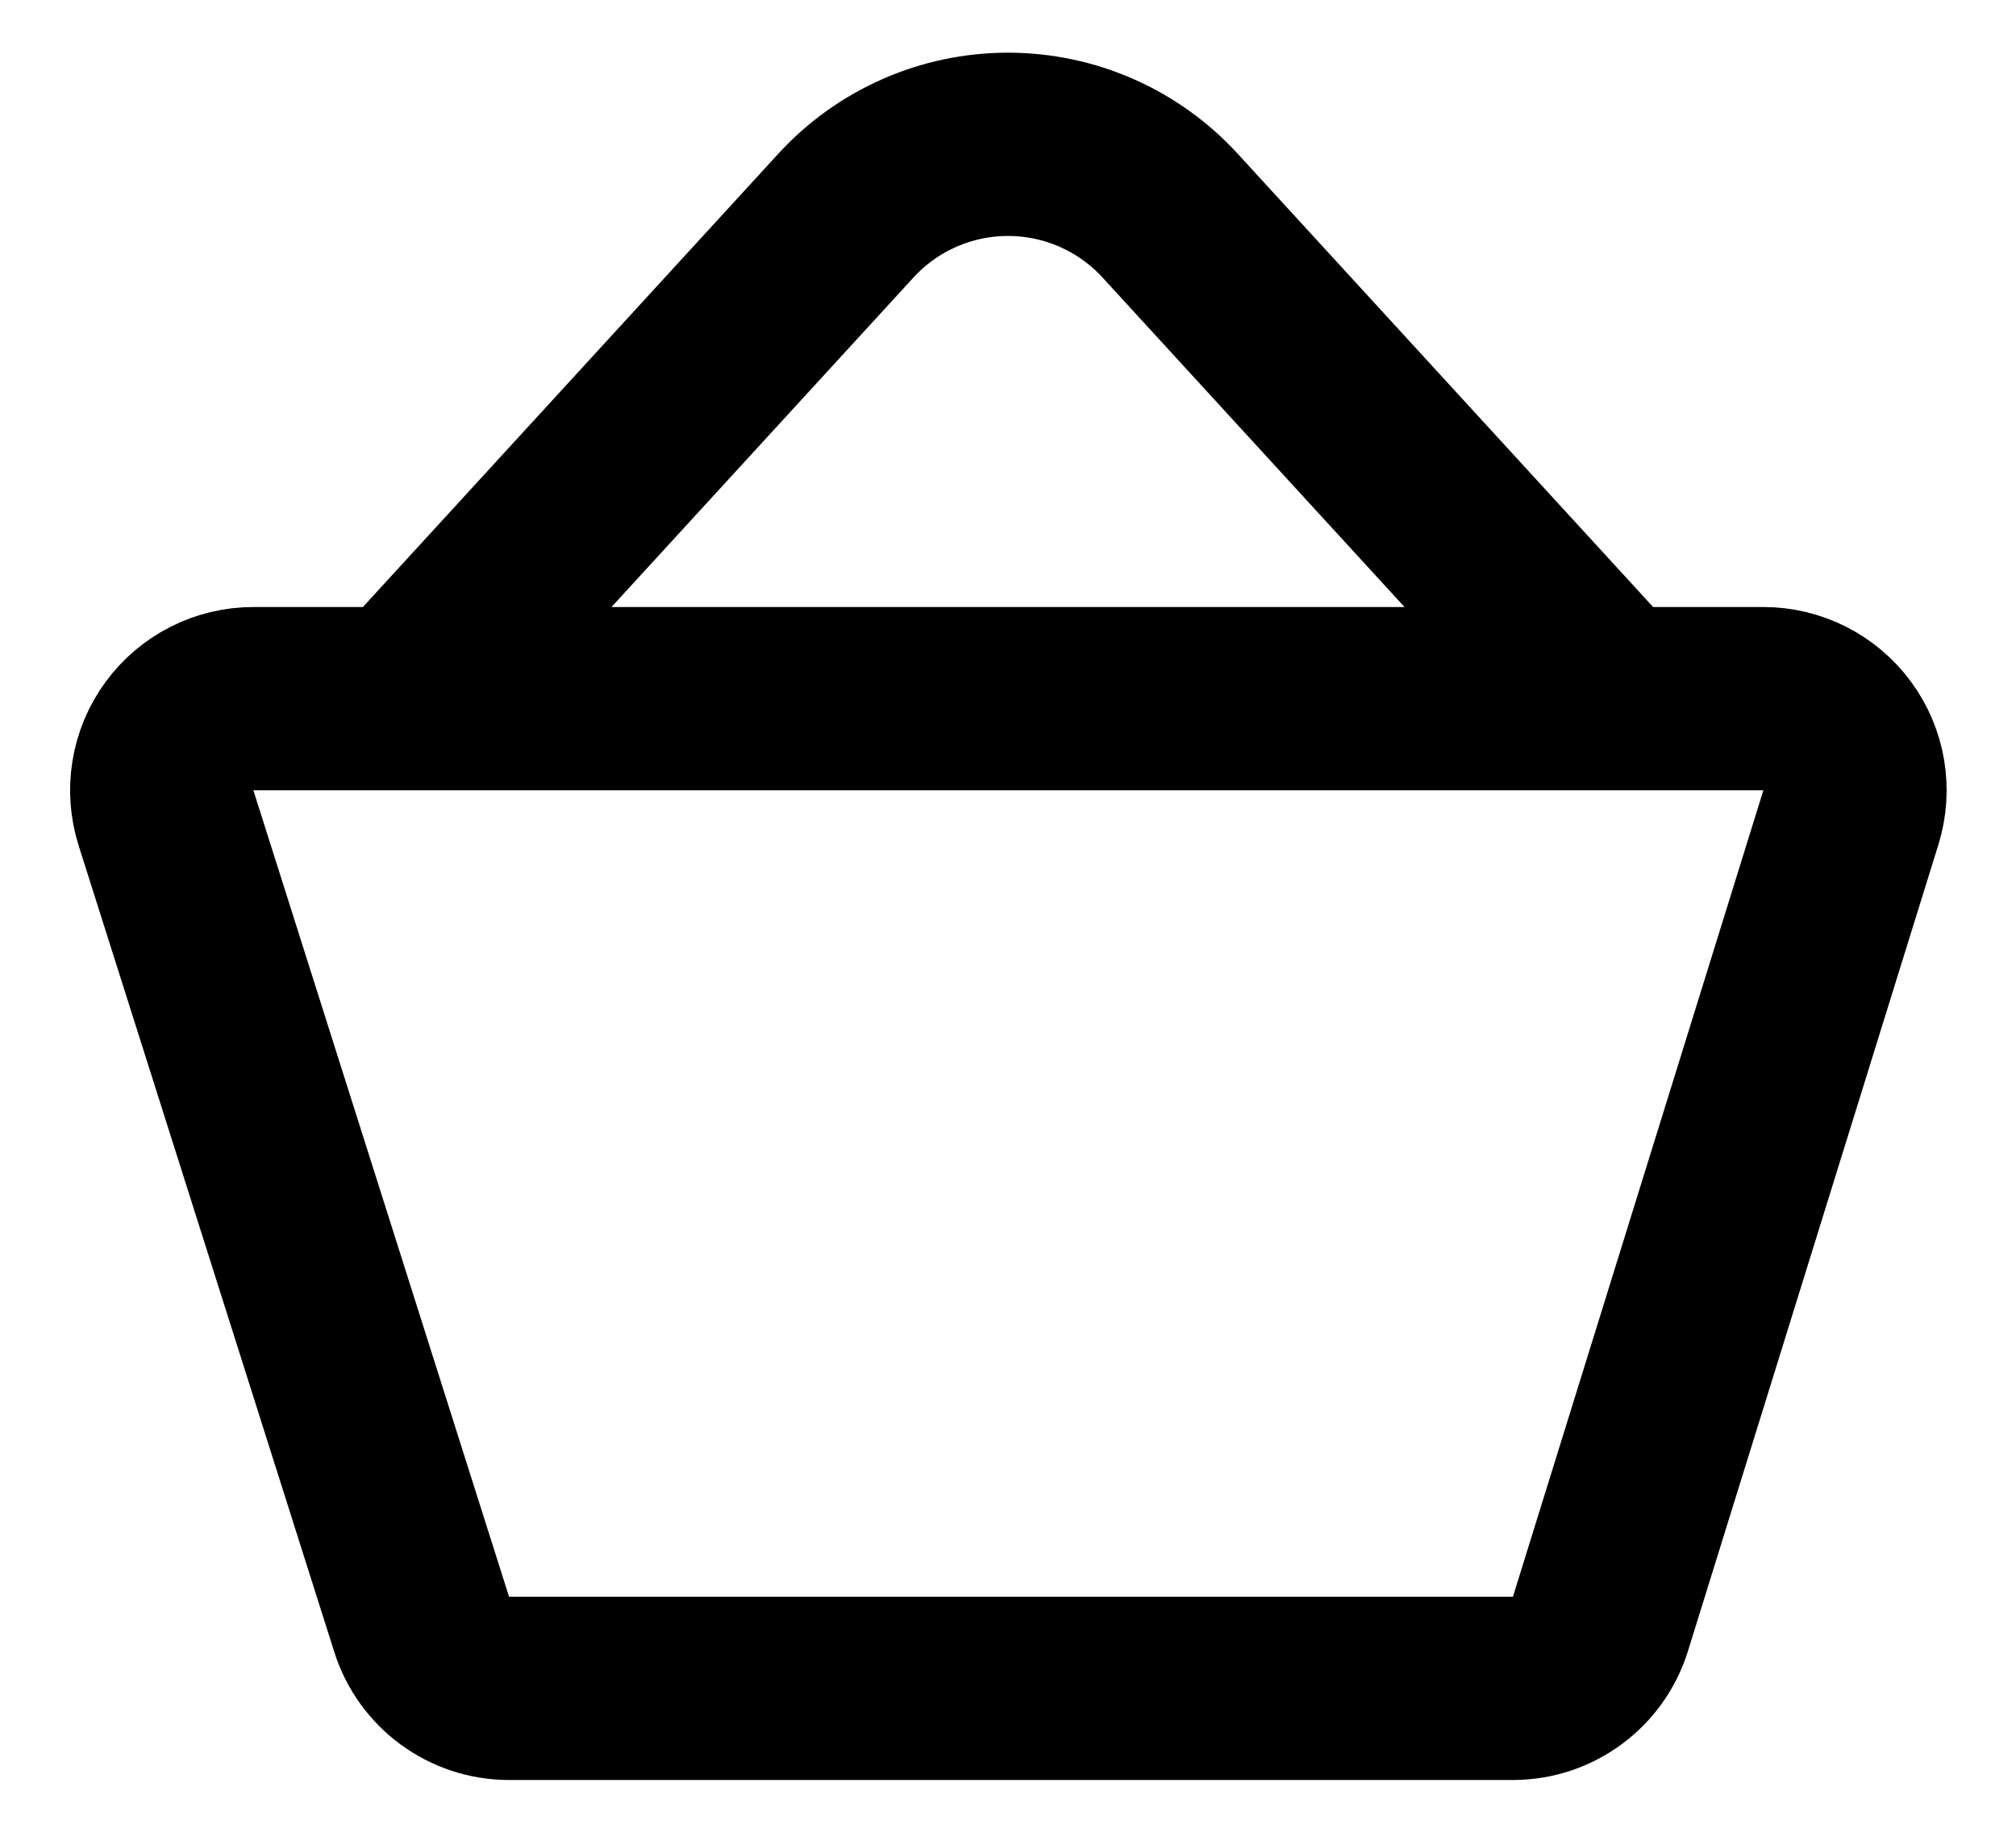
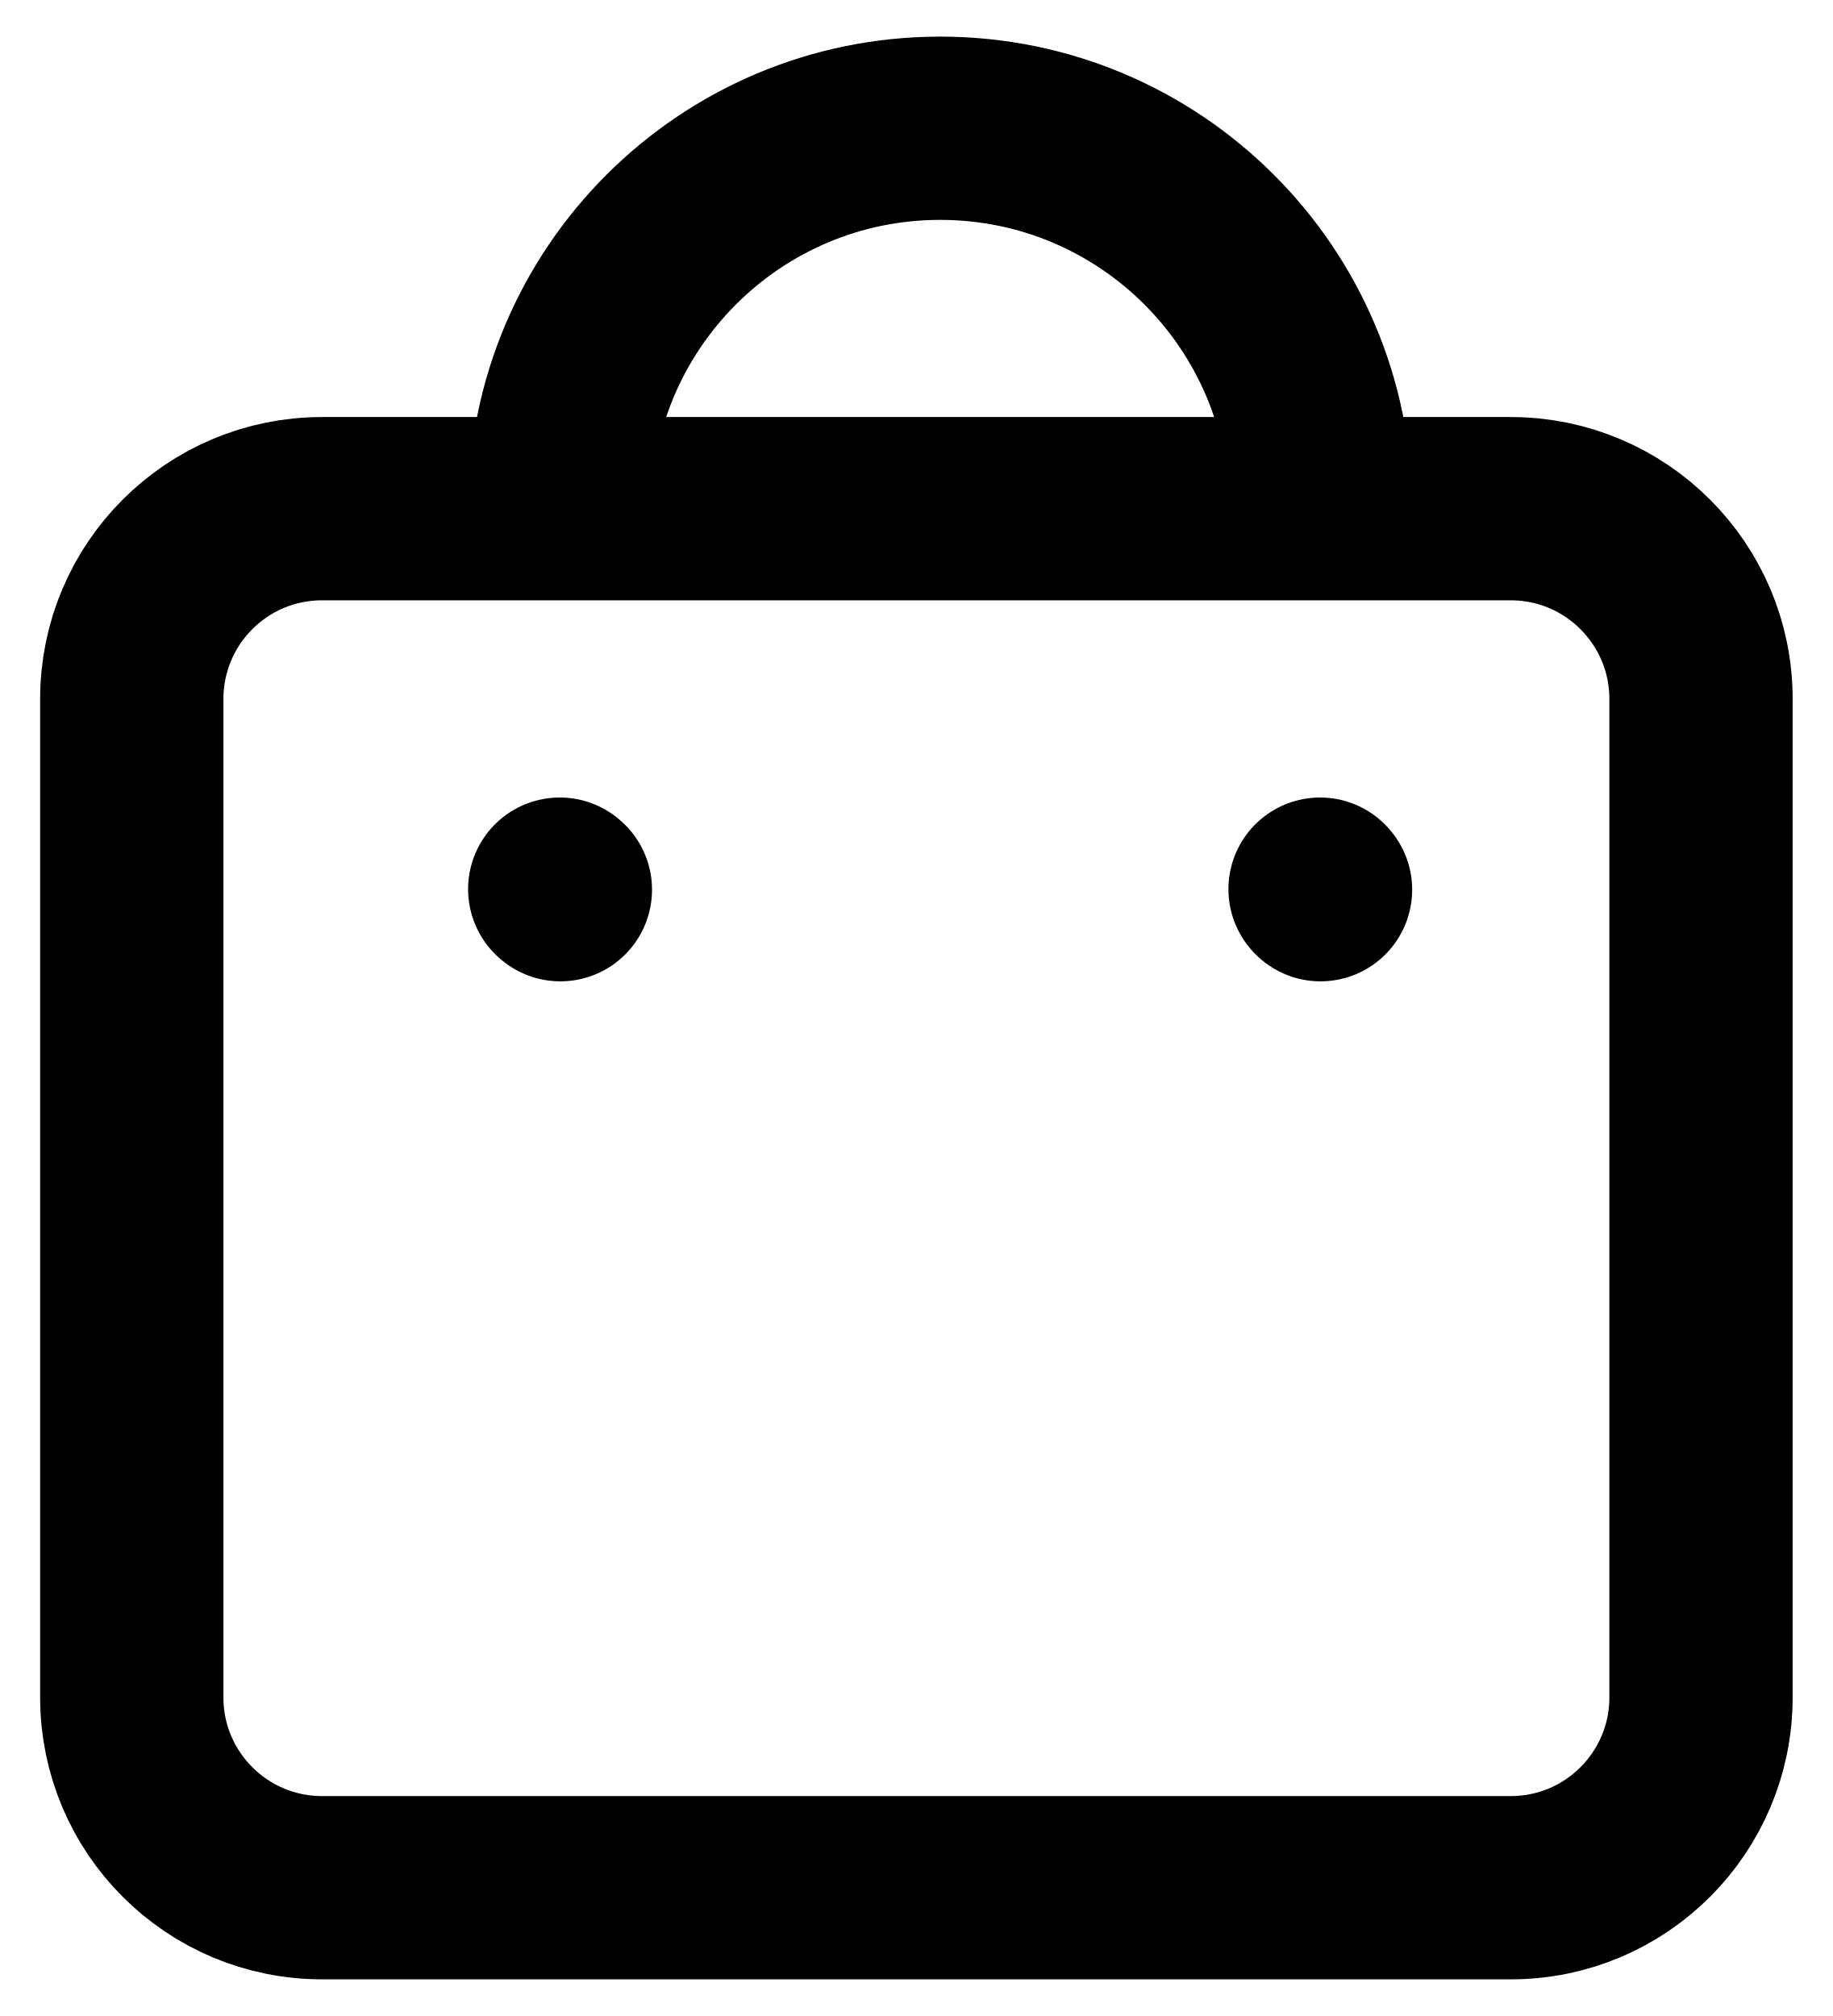
- <svg xmlns="http://www.w3.org/2000/svg" width="22" height="20" viewBox="0 0 22 20" fill="none">
-   <path d="m4.4 7.624 4.83-5.27a2.4 2.4 0 0 1 3.54 0l4.83 5.27m2.598 1.297-2.733 8.8a1 1 0 0 1-.954.703H5.556a1 1 0 0 1-.954-.697l-2.79-8.8a1 1 0 0 1 .954-1.303h16.477a1 1 0 0 1 .955 1.297Z" stroke="#000" stroke-width="2" stroke-linecap="round" stroke-linejoin="round" />
+ <svg xmlns="http://www.w3.org/2000/svg" width="20" height="22" viewBox="0 0 20 22" fill="none">
+   <path d="m14.41 9.709-.005-.006m-8.29.006-.007-.006m8.303-4.152a4.151 4.151 0 1 0-8.303 0M3.514 20.6h12.973c1.146 0 2.075-.93 2.075-2.076V7.627c0-1.146-.93-2.076-2.076-2.076H3.514c-1.147 0-2.076.93-2.076 2.076v10.897c0 1.147.93 2.076 2.076 2.076Z" stroke="#000" stroke-width="2" stroke-linecap="round" stroke-linejoin="round" />
</svg>
